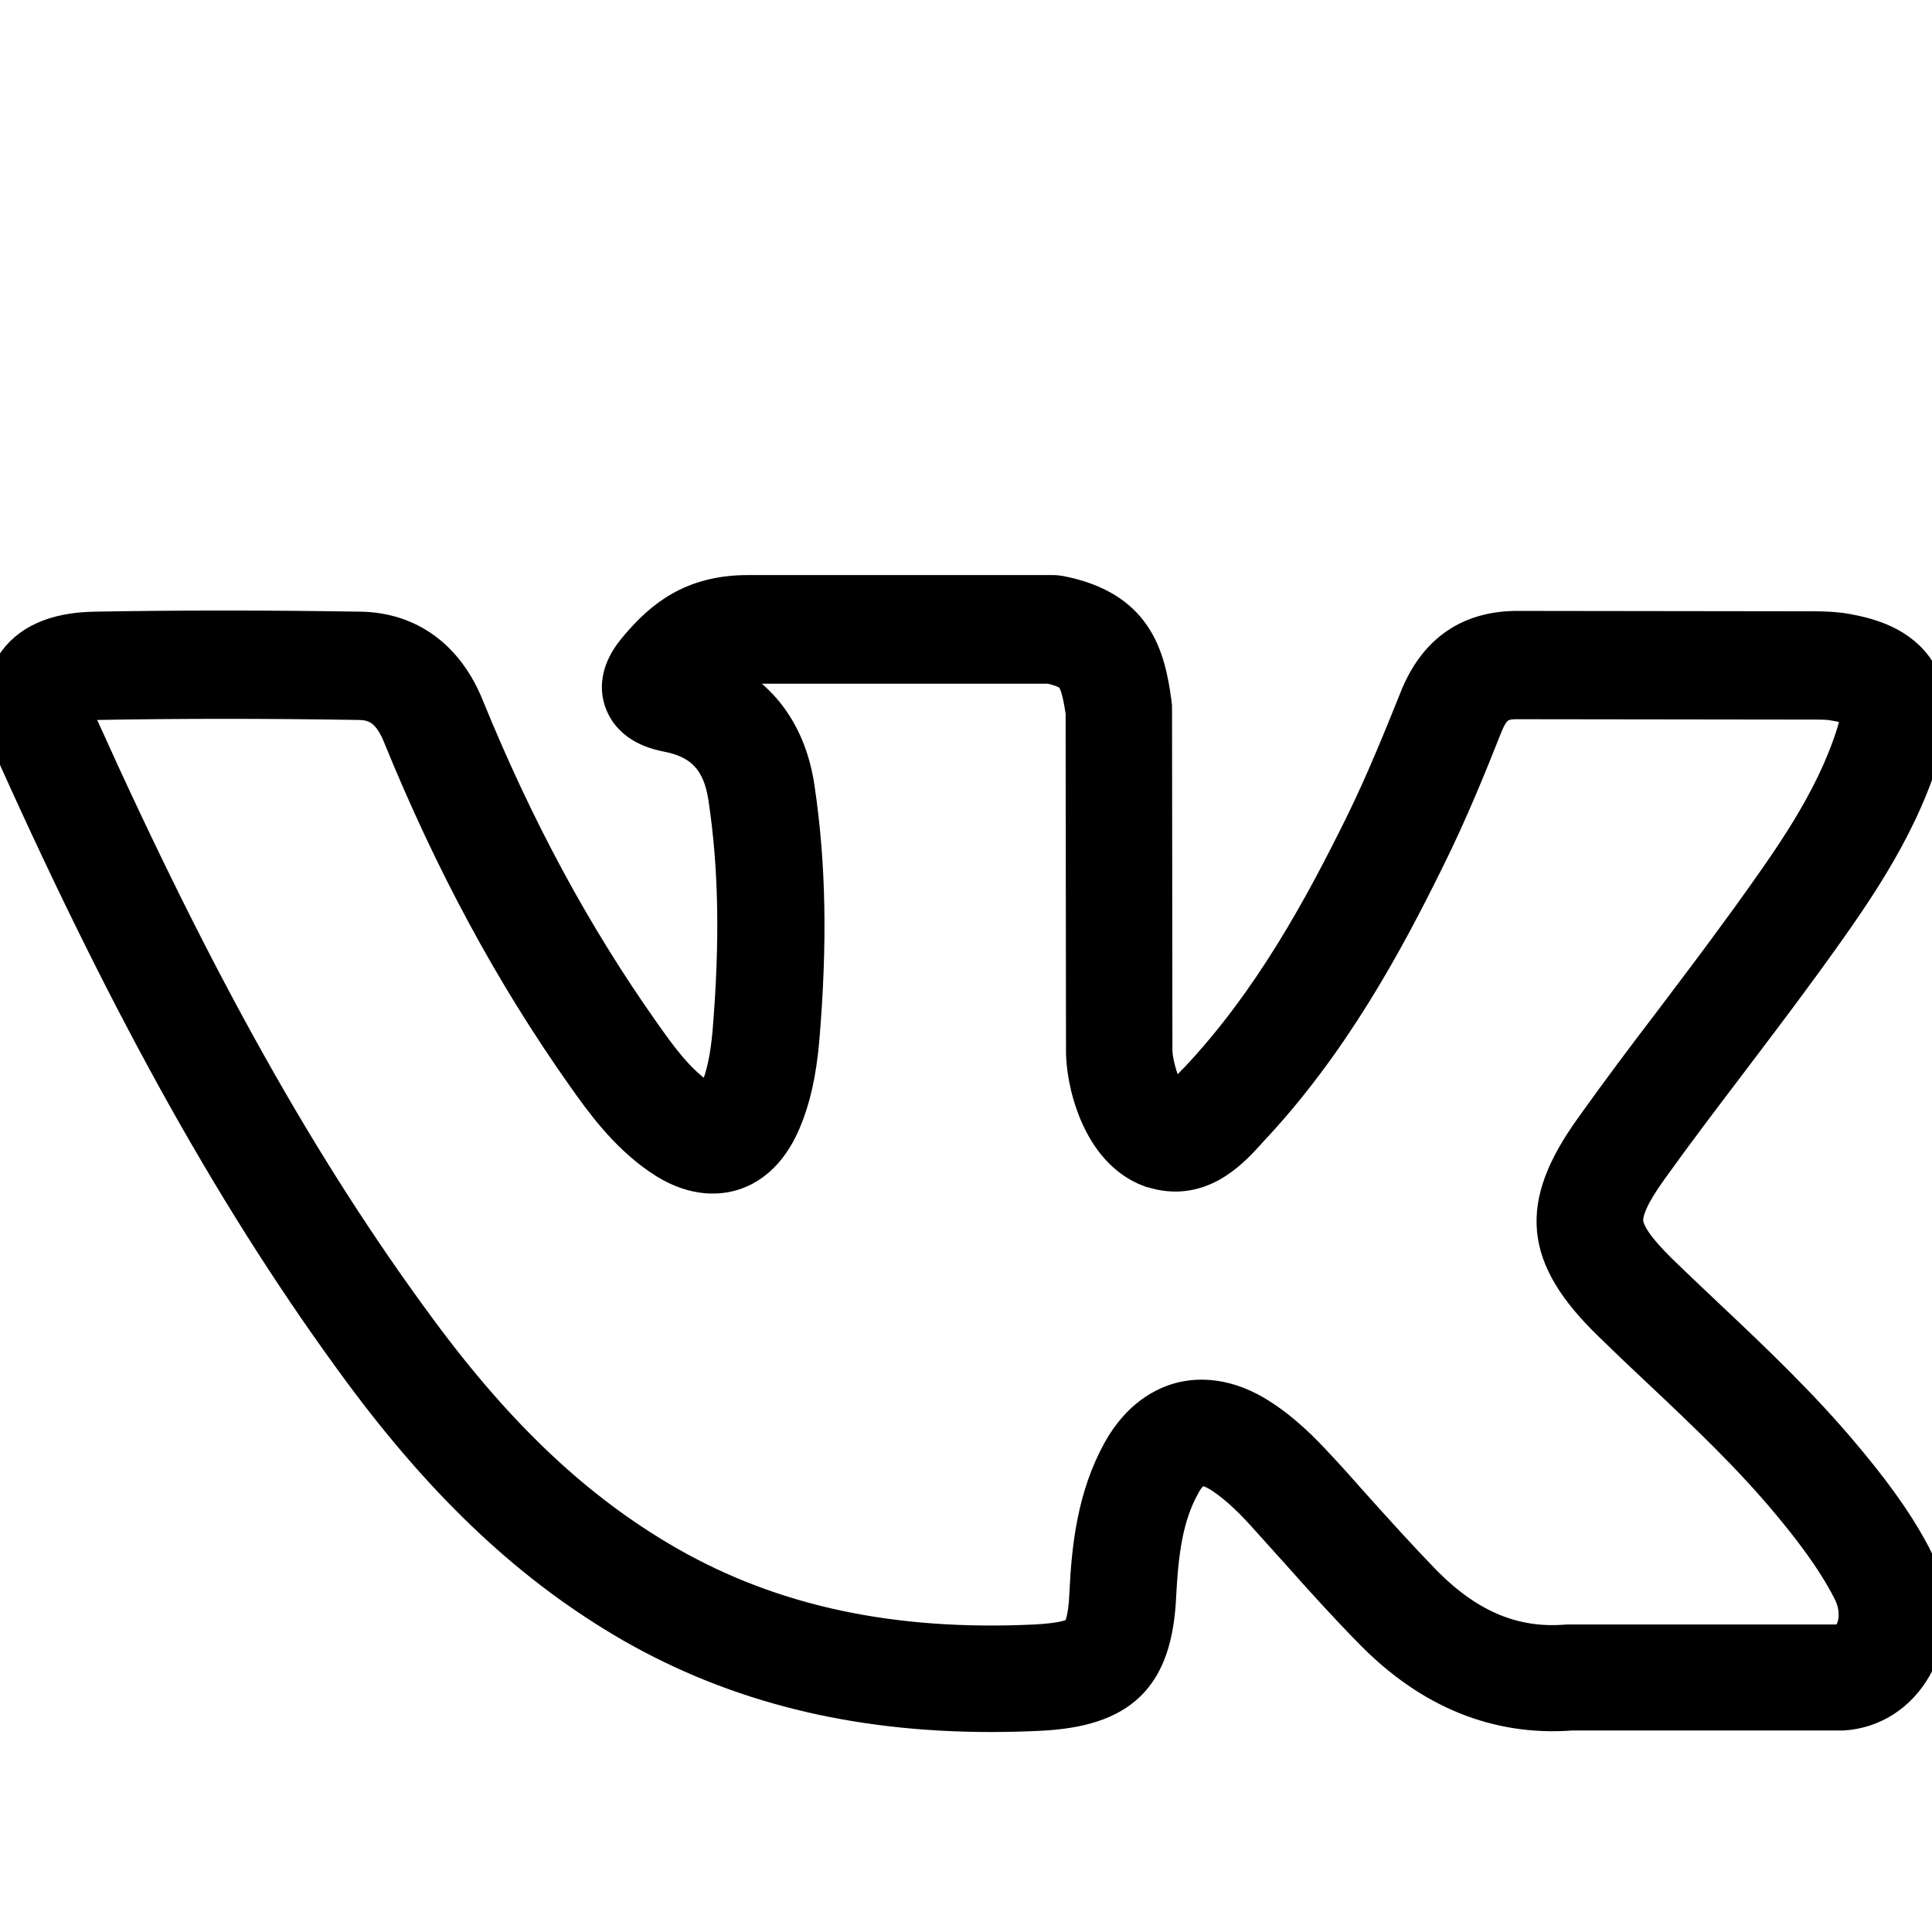
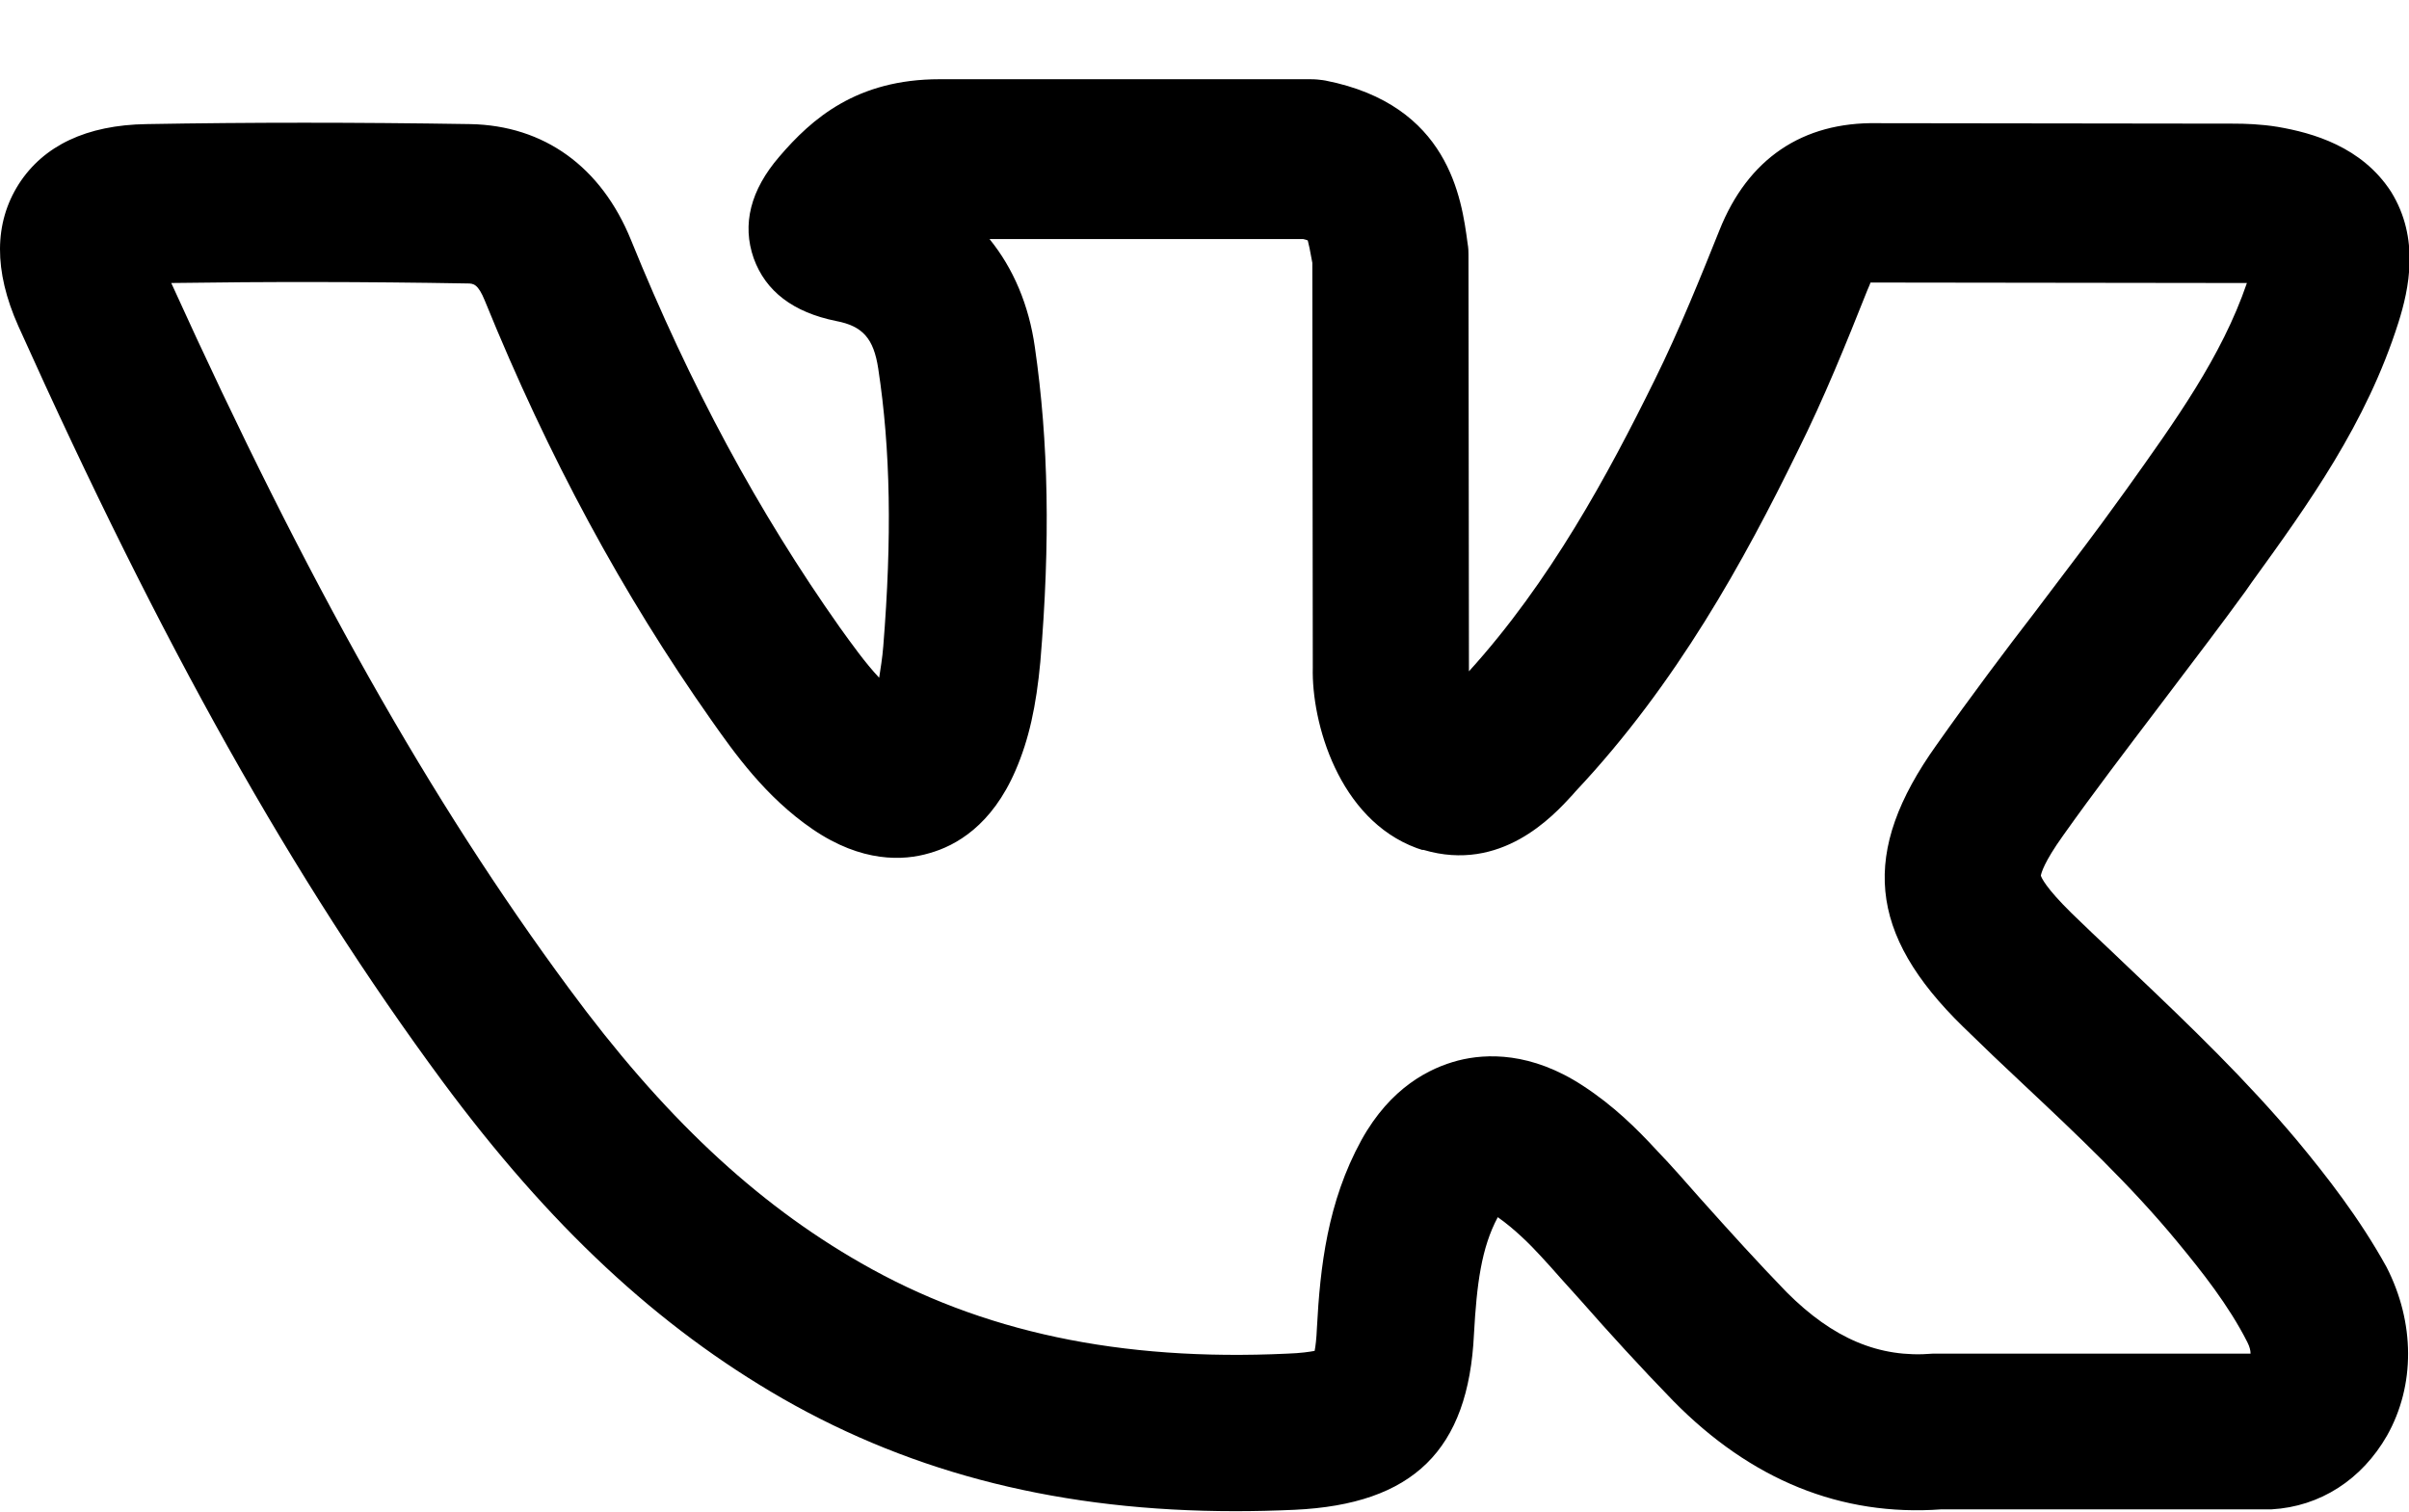
- <svg xmlns="http://www.w3.org/2000/svg" version="1.1" id="Layer_1" x="0px" y="0px" viewBox="0 0 512 512" style="enable-background:new 0 0 512 512;" xml:space="preserve">
-   <style type="text/css">
- 	.st0{stroke:#000000;stroke-width:8;stroke-miterlimit:10;}
- </style>
-   <g>
-     <g>
-       <path class="st0" d="M489.2,385.6c-11.1-13.3-23.7-25.3-35.9-36.8c-4.3-4.1-8.7-8.2-13-12.4l0,0c-5.7-5.6-8.5-9.6-8.8-12.5    s1.7-7.2,6.2-13.5c6.8-9.5,14-19,21-28.2c6.2-8.2,12.6-16.6,18.8-25.1l1.4-1.9c12-16.6,24.4-33.8,31-54.7c1.9-6,3.9-14.9-0.9-22.7    c-4.8-7.8-13.6-10.1-19.8-11.2c-3-0.5-5.9-0.6-8.6-0.6l-77.8-0.1c-13.5-0.2-22.8,6.2-27.9,19c-4.1,10.2-8.9,22.1-14.4,33.3    c-10.7,21.7-24.2,46.7-43.8,67.5l-0.9,0.9c-1.3,1.4-3.5,3.8-4.6,4.3c-2.1-1.3-4.6-9-4.5-13c0-0.1,0-0.2,0-0.3l-0.1-89.9    c0-0.5,0-0.9-0.1-1.4c-1.7-12.8-5.1-25.7-25.4-29.7c-0.7-0.1-1.3-0.2-2-0.2h-80.9c-15.2,0-23.3,7-29.7,14.5    c-1.9,2.2-6.8,8.1-4.3,15.2c2.6,7.2,10.2,8.7,12.7,9.2c8.8,1.7,13.4,6.7,14.8,16.2c2.8,18.5,3.1,38.3,1.1,62.3    c-0.6,6.4-1.6,11.3-3.4,15.4c-0.5,1.1-0.9,1.8-1.2,2.2c-0.5-0.2-1.2-0.5-2.2-1.2c-6.2-4.2-10.9-10.8-15.4-17.2    c-18-25.5-33.2-53.6-46.4-86c-5.4-13.3-15.6-20.7-28.7-20.9c-24.9-0.4-48-0.4-70.5,0c-10.6,0.2-18,3.5-22.1,9.9    s-3.9,14.6,0.4,24.3c31.2,69.4,59.5,119.8,91.8,163.6c22.8,30.8,45.7,52.2,72.1,67.4c27.8,15.9,59.1,23.7,95.4,23.7    c4.1,0,8.3-0.1,12.6-0.3c22.4-1,31.5-9.9,32.5-31.8c0.6-11.5,1.8-20.9,6.3-29c1.2-2.3,2.7-3.8,3.8-4.1c1.2-0.3,3.3,0.4,5.6,1.9    c4.2,2.8,7.9,6.5,10.9,9.8s6.1,6.8,9.1,10.1c6.3,7.1,12.9,14.4,19.8,21.4c15.5,15.8,33.5,23.1,53.3,21.6h71.2l0,0    c0.2,0,0.5,0,0.7,0c8.2-0.5,15.3-5.1,19.5-12.5c5-8.9,4.9-20.2-0.2-30.1C502.4,401.9,495.4,393,489.2,385.6z M490.2,432.4    c-1,1.7-2.2,2.1-2.8,2.1h-71.2l0,0c-0.3,0-0.6,0-0.8,0c-14,1.2-25.9-3.8-37.5-15.5c-6.5-6.7-12.9-13.8-19.1-20.7    c-3-3.4-6.1-6.9-9.3-10.3c-3.9-4.2-8.7-9.1-14.9-13.1c-9.2-6-16.9-5.8-21.7-4.6c-4.7,1.2-11.5,4.6-16.7,14    c-6.7,12.2-8.2,25.4-8.8,37.9c-0.3,7.6-1.6,9.6-2.2,10.1c-0.7,0.7-3.1,1.8-10.9,2.2c-37.8,1.8-69.5-5-96.9-20.7    c-23.9-13.7-44.8-33.3-65.8-61.8c-31.4-42.5-59-91.8-89.6-159.8c-1.1-2.5-1.5-4-1.5-4.8c0.8-0.3,2.3-0.6,5-0.6    c22.2-0.4,45.1-0.4,69.8,0c3.4,0.1,7.2,1.1,10.1,8.2c13.8,33.9,29.7,63.3,48.6,90.1c5,7.1,11.3,15.9,20.5,22.2    c8.4,5.8,15.3,5.5,19.5,4.3c4.3-1.2,10.2-4.7,14.2-14.1c2.6-6.1,4.1-12.9,4.9-21.6c2.2-25.7,1.8-47-1.2-67.1    c-2.1-14.4-9.6-24.8-21.3-30.1c2.1-1.1,4.4-1.5,7.7-1.5h79.9c4.5,1,5.4,2.2,5.7,2.6c1.3,1.7,2,5.8,2.5,9l0.1,89.1    c-0.2,8.5,4,27.5,18.1,32.7c0.1,0,0.2,0.1,0.4,0.1c12.9,4.2,21.4-4.9,25.9-9.8l0.8-0.9c21.5-22.8,36-49.5,47.3-72.5    c5.9-11.9,10.9-24.2,15.1-34.8c2.1-5.3,4-6.2,8.6-6.1c0.1,0,0.1,0,0.2,0l77.9,0.1c1.8,0,3.7,0,5.2,0.3c3.7,0.6,5.2,1.4,5.7,1.7    c0.1,0.6,0,2.3-1.1,5.8c-5.7,17.8-16.6,32.9-28.1,48.9l-1.4,1.9c-6,8.3-12.4,16.7-18.5,24.8c-7.1,9.3-14.4,19-21.3,28.7    c-14.8,20.7-13.5,34.4,5,52.4c4.4,4.3,8.8,8.5,13.2,12.6c12.3,11.6,23.9,22.6,34.2,35c5.4,6.5,11.6,14.4,16,23    C492,426.2,491.4,430.3,490.2,432.4z" />
-     </g>
-   </g>
+ <svg xmlns="http://www.w3.org/2000/svg" version="1.1" id="Layer_1" x="0px" y="0px" viewBox="0 0 526.1 330" style="enable-background:new 0 0 526.1 330;" xml:space="preserve">
+   <path d="M501.7,249.1c-11-13.1-23-24.7-36.4-37.4c-1.4-1.3-2.8-2.7-4.2-4c-2.9-2.7-5.8-5.5-8.7-8.3c-5.7-5.6-6.6-7.8-6.7-8.2  c0.1-0.5,0.6-2.8,4.9-8.8c6.6-9.3,13.7-18.6,20.9-28.1l2.8-3.7c5.3-7,10.8-14.2,16.1-21.5l1.4-2c12.3-17,25-34.6,32-56.7  c2.3-7.3,4.7-18.3-1.6-28.5C515.8,32,505,29,497.4,27.7c-3.7-0.6-7.1-0.7-9.7-0.7L410,26.9c-16.4-0.3-28.3,7.8-34.5,23.4  c-3.9,9.7-8.7,21.7-14.2,32.8c-10.1,20.5-22.8,44-40.5,63.5c0-0.2,0-0.4,0-0.6l0-0.1l-0.1-90.3c0-0.6,0-1.4-0.2-2.5  c-1.3-9.8-4.1-30.2-31-35.5l-0.6-0.1c-0.7-0.1-1.6-0.2-2.8-0.2h-80.9c-18.1,0-27.9,8.6-35,16.9c-6.3,7.3-8.2,14.8-5.6,22.2  c2.6,7.2,8.6,11.8,18,13.7c5.8,1.1,8.2,3.8,9.2,10.4c2.7,17.7,3,37,1.1,60.6c-0.2,2.6-0.6,4.9-0.9,6.9c-3.1-3.3-6-7.4-8.6-11  c-17.8-25.2-32.7-52.8-45.6-84.6c-6.5-16-19-25-35.1-25.3c-25-0.4-48.1-0.4-70.7,0C18.9,27.3,9.5,31.8,4.1,40.2  C-1.3,48.7-1.4,59.1,4,71.2c31.4,69.8,59.9,120.6,92.6,164.9c23.4,31.6,47,53.6,74.3,69.3c29,16.6,61.3,24.6,98.9,24.6  c4.2,0,8.5-0.1,12.9-0.3c25.9-1.2,38-13,39.2-38.4c0.6-10.8,1.6-18.8,5.2-25.5c3.7,2.6,7.1,6,9.3,8.4c1.5,1.6,3,3.3,4.5,5  c1.5,1.7,3.1,3.4,4.5,5c5.8,6.6,12.8,14.3,20,21.7c17,17.3,36.7,25.3,58.6,23.7h71l0.9,0l0.2,0c10.6-0.6,19.7-6.5,25.2-16.1  c6.2-11,6.1-24.7-0.1-36.8C515.3,266,508,256.7,501.7,249.1z M203,186.3c5.7-1.6,13.6-6,18.8-18.1c2.9-6.7,4.5-14,5.4-23.7  c2.2-26.2,1.8-48-1.2-68.7c-1.3-9.2-4.7-17.2-9.9-23.6h68.5c0.4,0.1,0.8,0.2,1,0.3c0.2,0.7,0.5,2.1,1,4.9l0.1,88.4  c-0.3,11.9,5.6,33.1,22.7,39.4l1.2,0.4h0.3c16.9,5,28.2-7.3,32.5-12l0.7-0.8c22.1-23.5,36.9-50.6,48.4-74.1  c5.9-11.8,10.8-24,15.3-35.3c0.4-0.9,0.6-1.4,0.7-1.7c0.3,0,0.9,0,1.4,0l78.1,0.1c0.8,0,1.8,0,2.7,0c-5.5,16.1-15.7,30.2-26.4,45.2  l-1.6,2.2c-4.8,6.7-10,13.5-15,20.1l-3.4,4.5c-6.1,7.9-14,18.4-21.4,28.9c-16.7,23.4-15,41.2,5.8,61.5c4.4,4.3,8.9,8.6,13.3,12.7  c11.5,10.8,23.4,22,33.6,34.4c5.2,6.3,11.1,13.7,15.2,21.8c0.5,1,0.7,1.8,0.7,2.5h-68.8l-0.6,0c-11.7,1-21.8-3.3-31.9-13.4  c-6.2-6.4-12.2-13-18.9-20.5c-3.2-3.6-6.2-7.1-9.4-10.4c-4.5-4.9-9.6-9.9-16.2-14.2c-11.3-7.4-21.1-7.1-27.3-5.5  c-6.1,1.6-14.7,5.8-21.1,17.4c-7.4,13.5-9,27.7-9.7,41c-0.1,2.4-0.3,4-0.5,5c-1.1,0.2-3,0.5-6,0.6c-36.4,1.7-66.8-4.7-93.1-19.8  c-23.1-13.2-43.3-32.2-63.7-59.9c-30.3-41-57.2-88.7-86.9-154.1c20.6-0.3,41.9-0.3,64.7,0.1c1.3,0,2.3,0.1,3.8,3.8  c13.9,34.2,30.1,64.1,49.4,91.5c5,7.1,11.8,16.8,22.2,23.9C188.2,188.4,197.3,188,203,186.3z" />
</svg>
